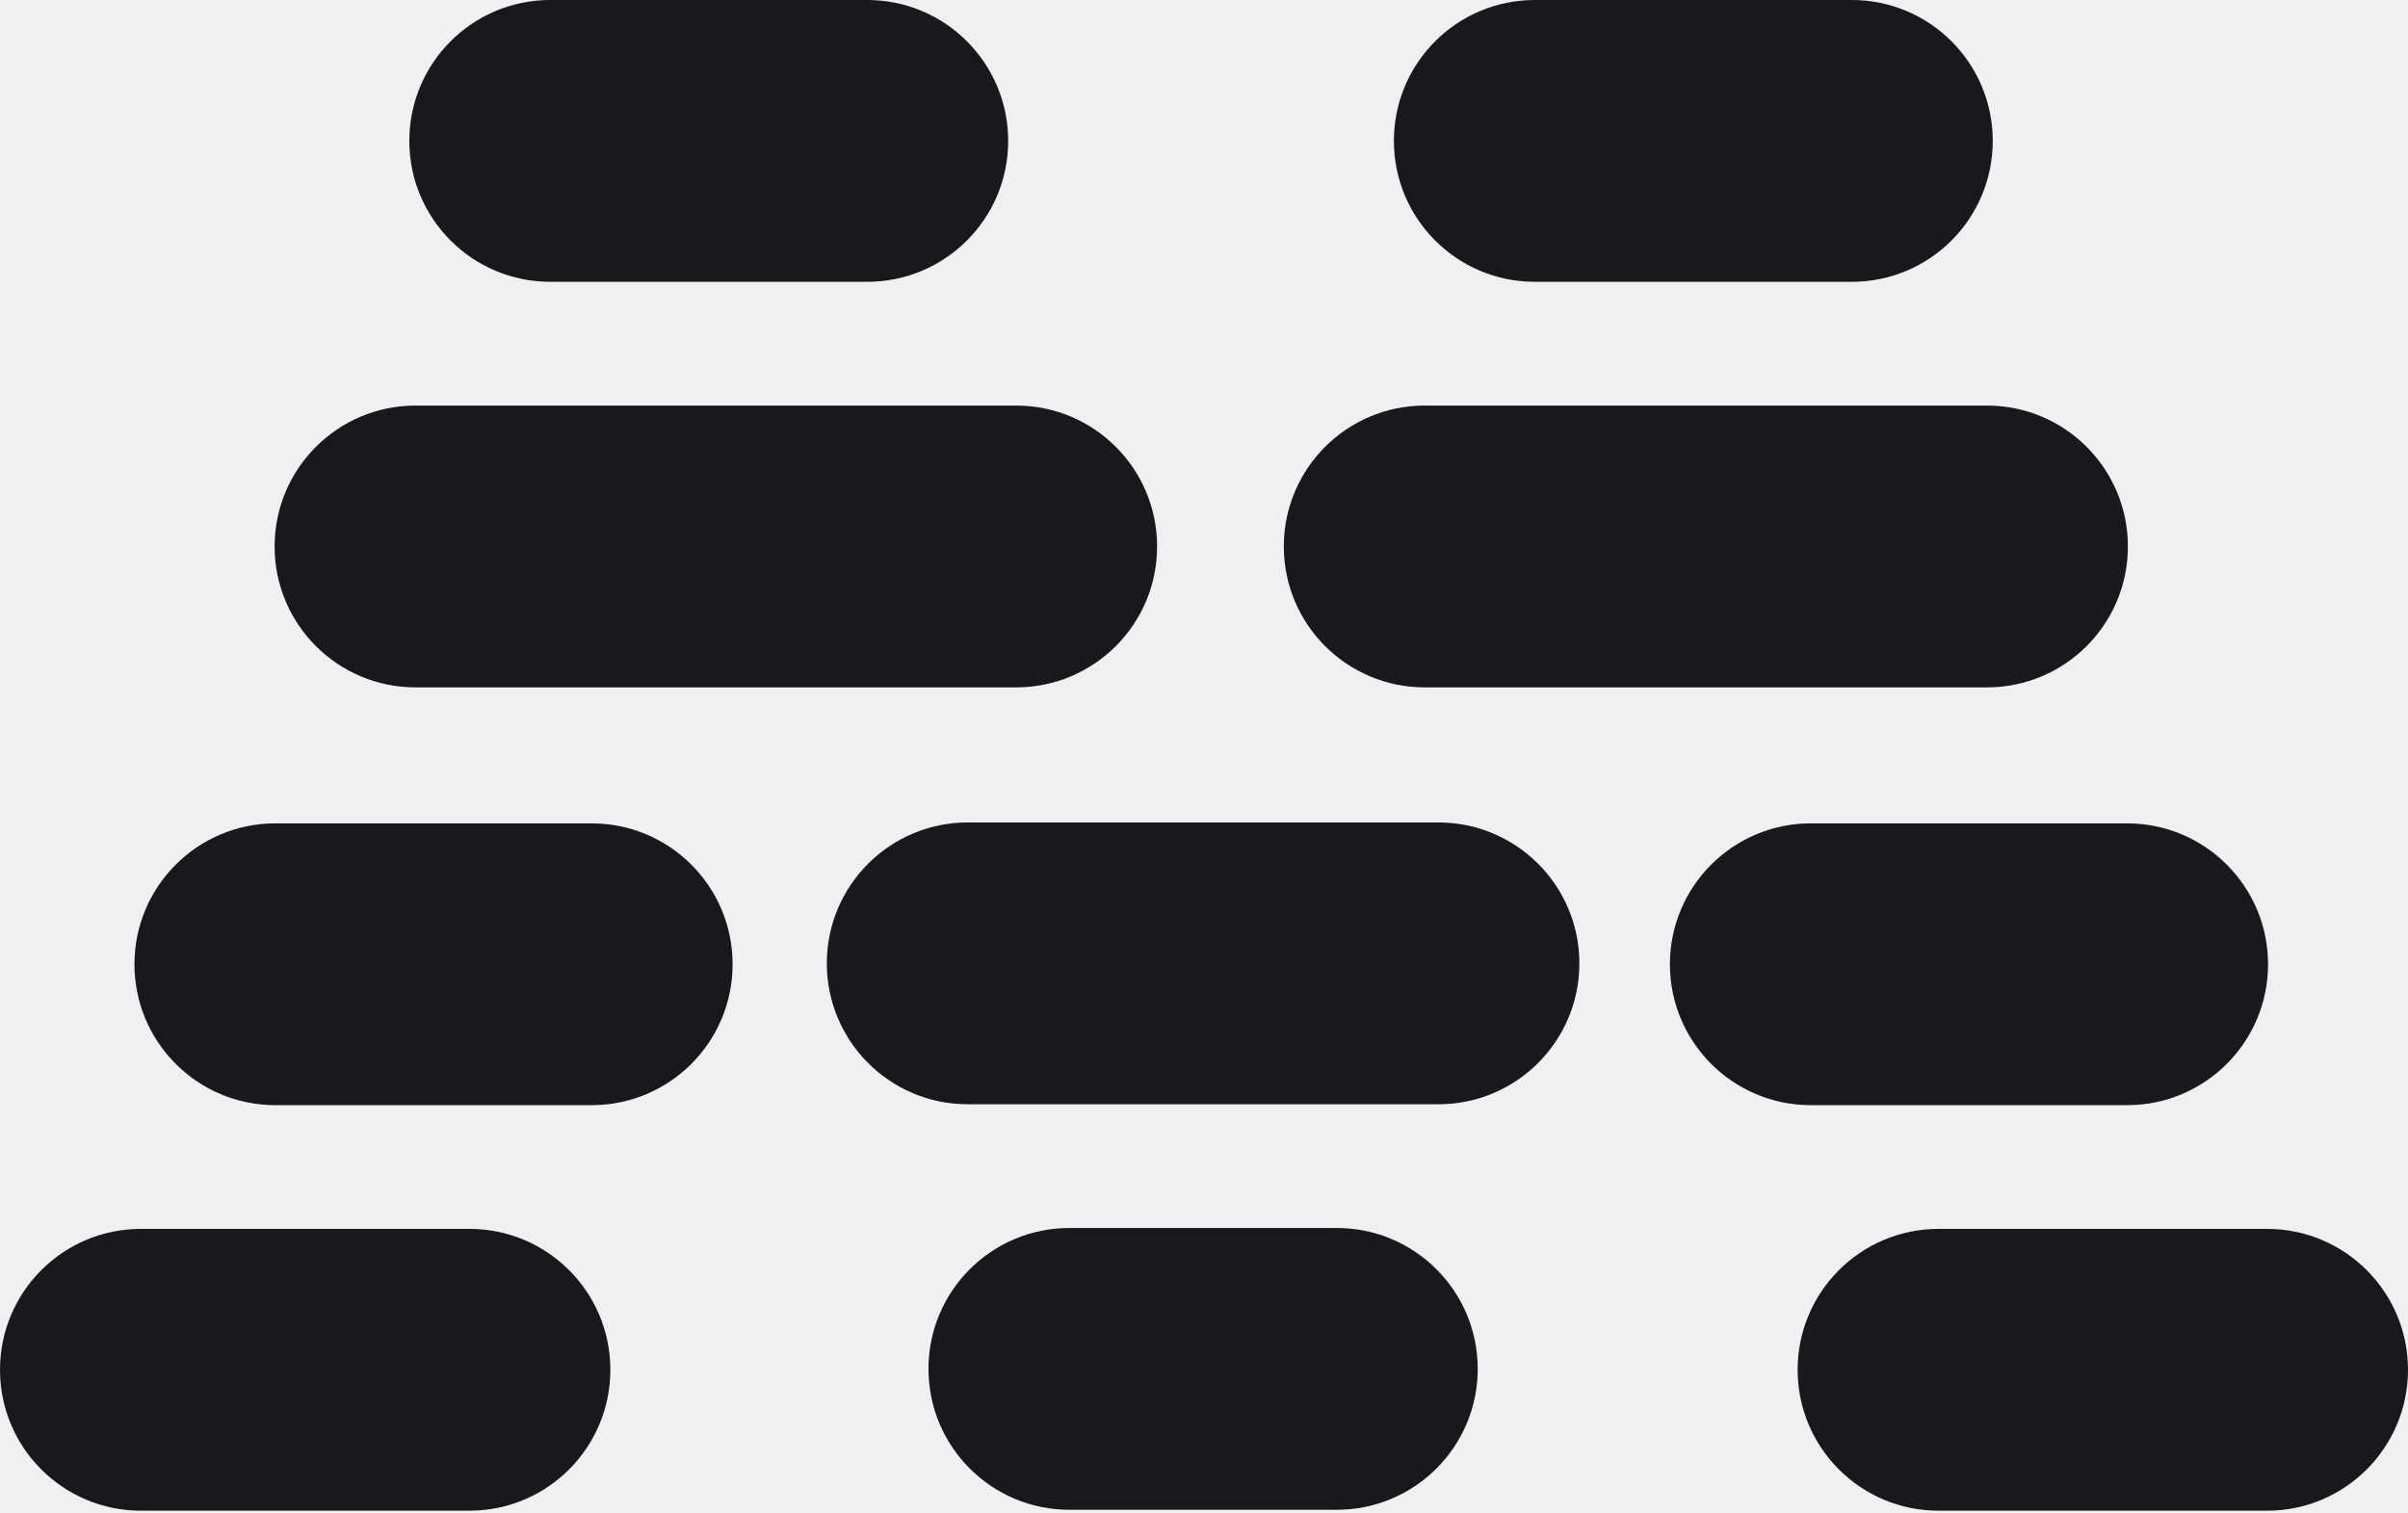
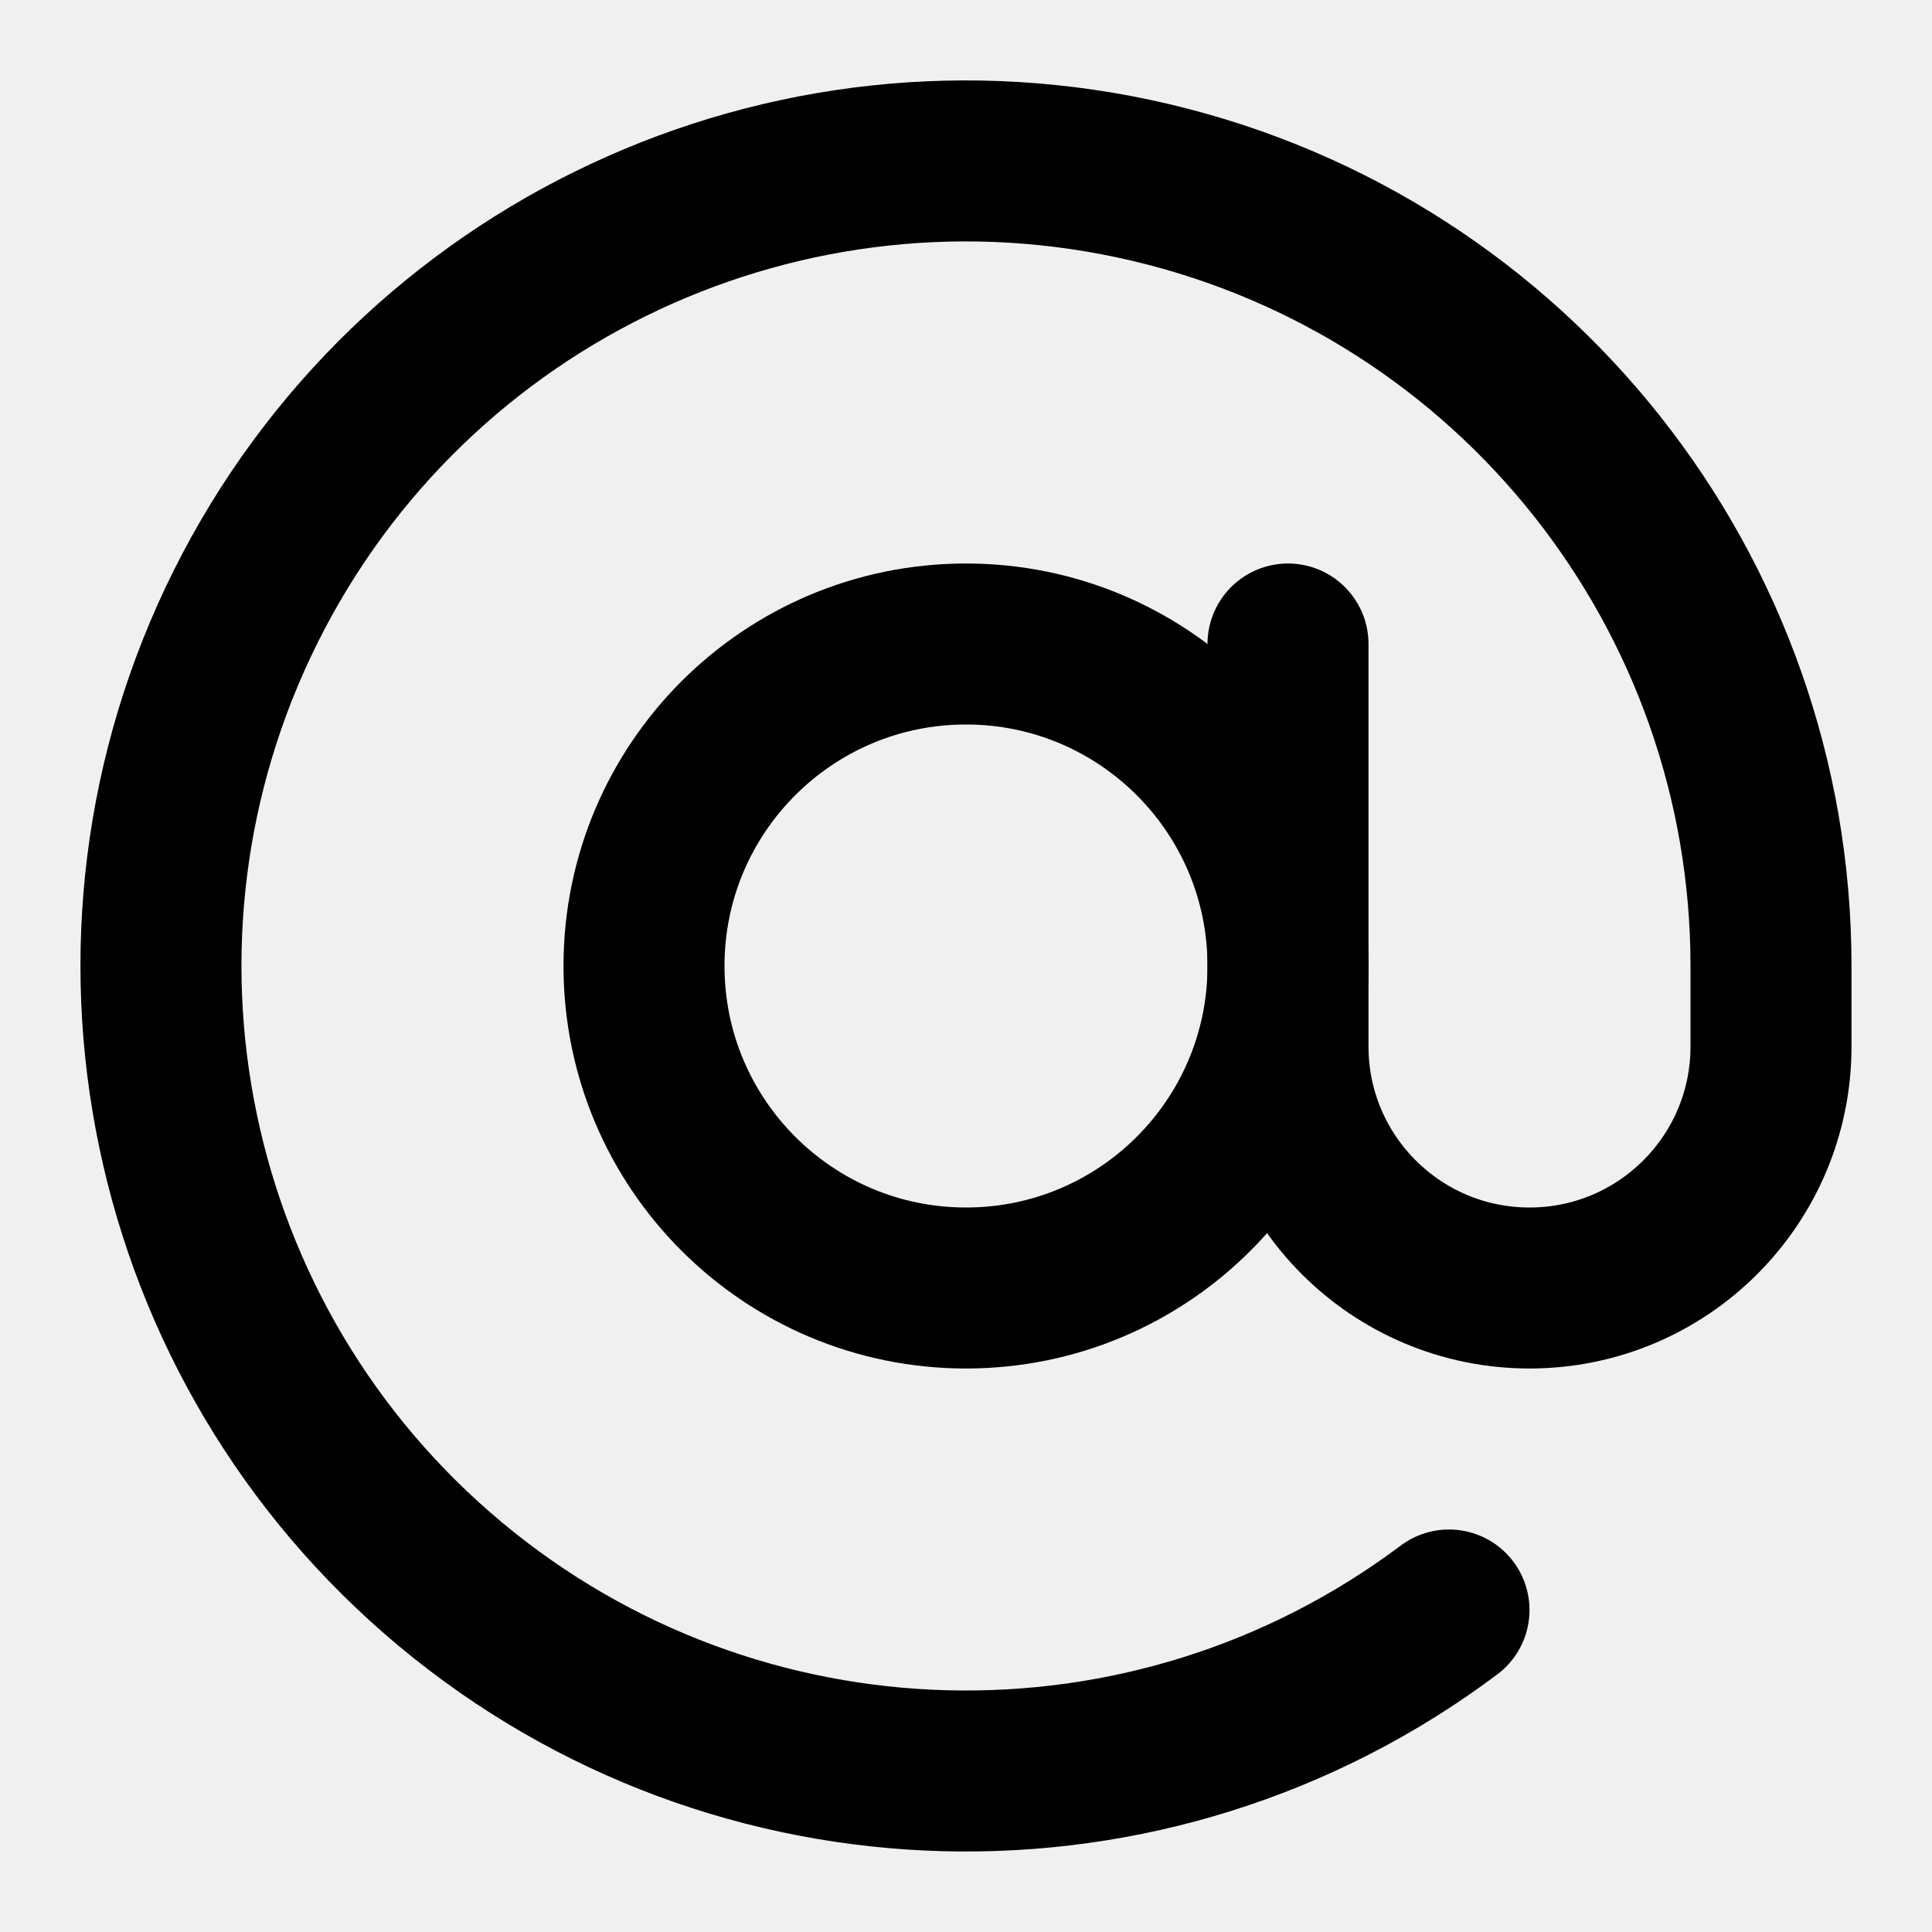
- <svg xmlns="http://www.w3.org/2000/svg" width="371" height="233" viewBox="0 0 371 233" fill="none">
-   <g clip-path="url(#clip0_2_280)">
-     <path d="M133.619 43.422H84.775C72.784 43.422 63.064 33.702 63.064 21.712C63.064 9.721 72.784 -0 84.775 -0H133.619C145.61 -0 155.33 9.721 155.33 21.712C155.33 33.702 145.61 43.422 133.619 43.422Z" fill="#19181D" />
-     <path d="M285.312 43.422H236.468C224.477 43.422 214.757 33.702 214.757 21.712C214.757 9.721 224.477 -0 236.468 -0H285.312C297.303 -0 307.023 9.721 307.023 21.712C307.023 33.702 297.303 43.422 285.312 43.422Z" fill="#19181D" />
-     <path d="M156.562 105.917H64.02C52.029 105.917 42.309 96.196 42.309 84.206C42.309 72.215 52.029 62.494 64.02 62.494H156.562C168.553 62.494 178.273 72.215 178.273 84.206C178.273 96.196 168.553 105.917 156.562 105.917Z" fill="#19181D" />
-     <path d="M219.509 105.917H306.135C318.126 105.917 327.846 96.196 327.846 84.206C327.846 72.215 318.126 62.494 306.135 62.494H219.509C207.518 62.494 197.797 72.215 197.797 84.206C197.797 96.196 207.518 105.917 219.509 105.917Z" fill="#19181D" />
-     <path d="M72.328 232.781H21.711C9.72 232.781 0 223.06 0 211.069C0 199.079 9.72 189.358 21.711 189.358H72.328C84.319 189.358 94.039 199.079 94.039 211.069C94.039 223.06 84.319 232.781 72.328 232.781Z" fill="#19181D" />
-     <path d="M298.672 232.781H349.289C361.279 232.781 371 223.06 371 211.069C371 199.079 361.279 189.358 349.289 189.358H298.672C286.681 189.358 276.96 199.079 276.96 211.069C276.96 223.06 286.681 232.781 298.672 232.781Z" fill="#19181D" />
-     <path d="M205.961 232.641H164.761C152.77 232.641 143.05 222.921 143.05 210.93C143.05 198.939 152.77 189.219 164.761 189.219H205.961C217.952 189.219 227.672 198.939 227.672 210.93C227.672 222.921 217.952 232.641 205.961 232.641Z" fill="#19181D" />
-     <path d="M91.161 170.293H42.427C30.437 170.293 20.716 160.573 20.716 148.583C20.716 136.592 30.437 126.871 42.427 126.871H91.161C103.152 126.871 112.872 136.592 112.872 148.583C112.872 160.573 103.152 170.293 91.161 170.293Z" fill="#19181D" />
-     <path d="M278.994 170.293H327.728C339.718 170.293 349.438 160.573 349.438 148.583C349.438 136.592 339.718 126.871 327.728 126.871H278.994C267.003 126.871 257.283 136.592 257.283 148.583C257.283 160.573 267.003 170.293 278.994 170.293Z" fill="#19181D" />
-     <path d="M221.622 170.155H149.099C137.109 170.155 127.388 160.434 127.388 148.444C127.388 136.453 137.109 126.732 149.099 126.732H221.622C233.612 126.732 243.333 136.453 243.333 148.444C243.333 160.434 233.612 170.155 221.622 170.155Z" fill="#19181D" />
-   </g>
-   <defs>
-     <clipPath id="clip0_2_280">
-       <rect width="371" height="233" fill="white" />
-     </clipPath>
-   </defs>
+ <svg xmlns="http://www.w3.org/2000/svg" width="24" height="24" viewBox="0 0 24 24" fill="none" stroke="currentColor" stroke-width="2" stroke-linecap="round" stroke-linejoin="round" class="lucide lucide-at-sign">
+   <circle cx="12" cy="12" r="4" />
+   <path d="M16 8v5a3 3 0 0 0 6 0v-1a10 10 0 1 0-4 8" />
</svg>
